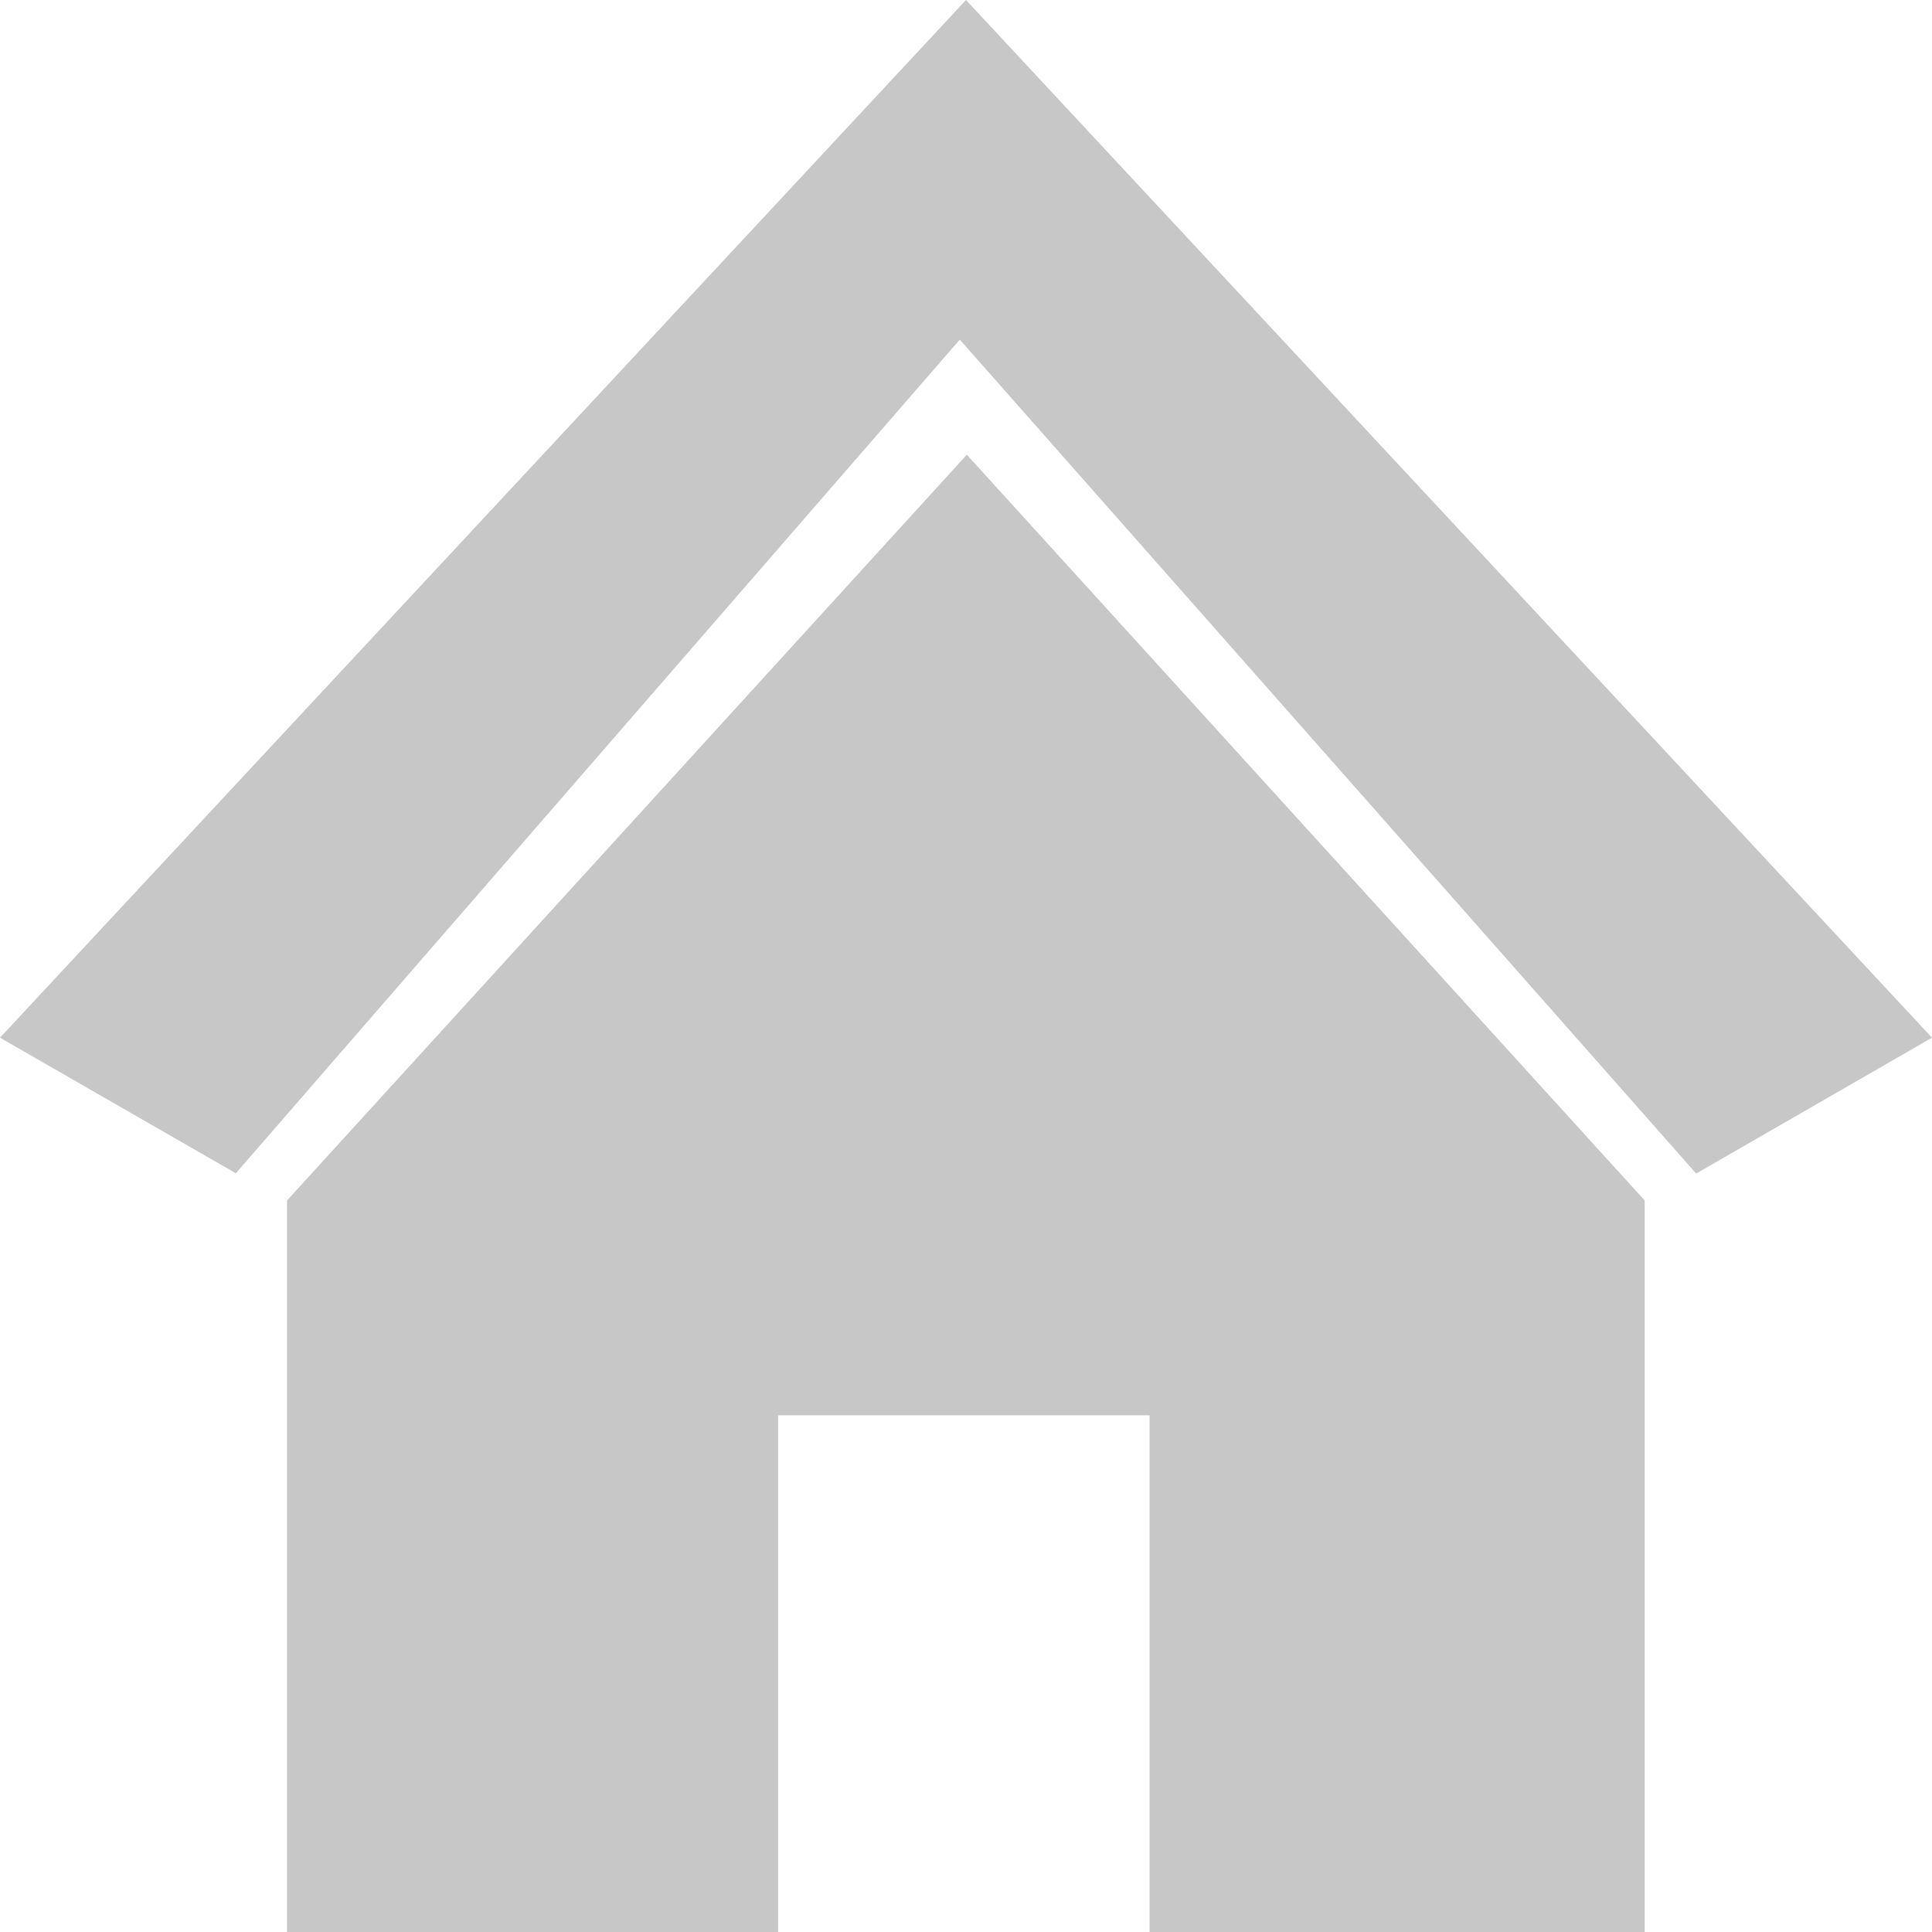
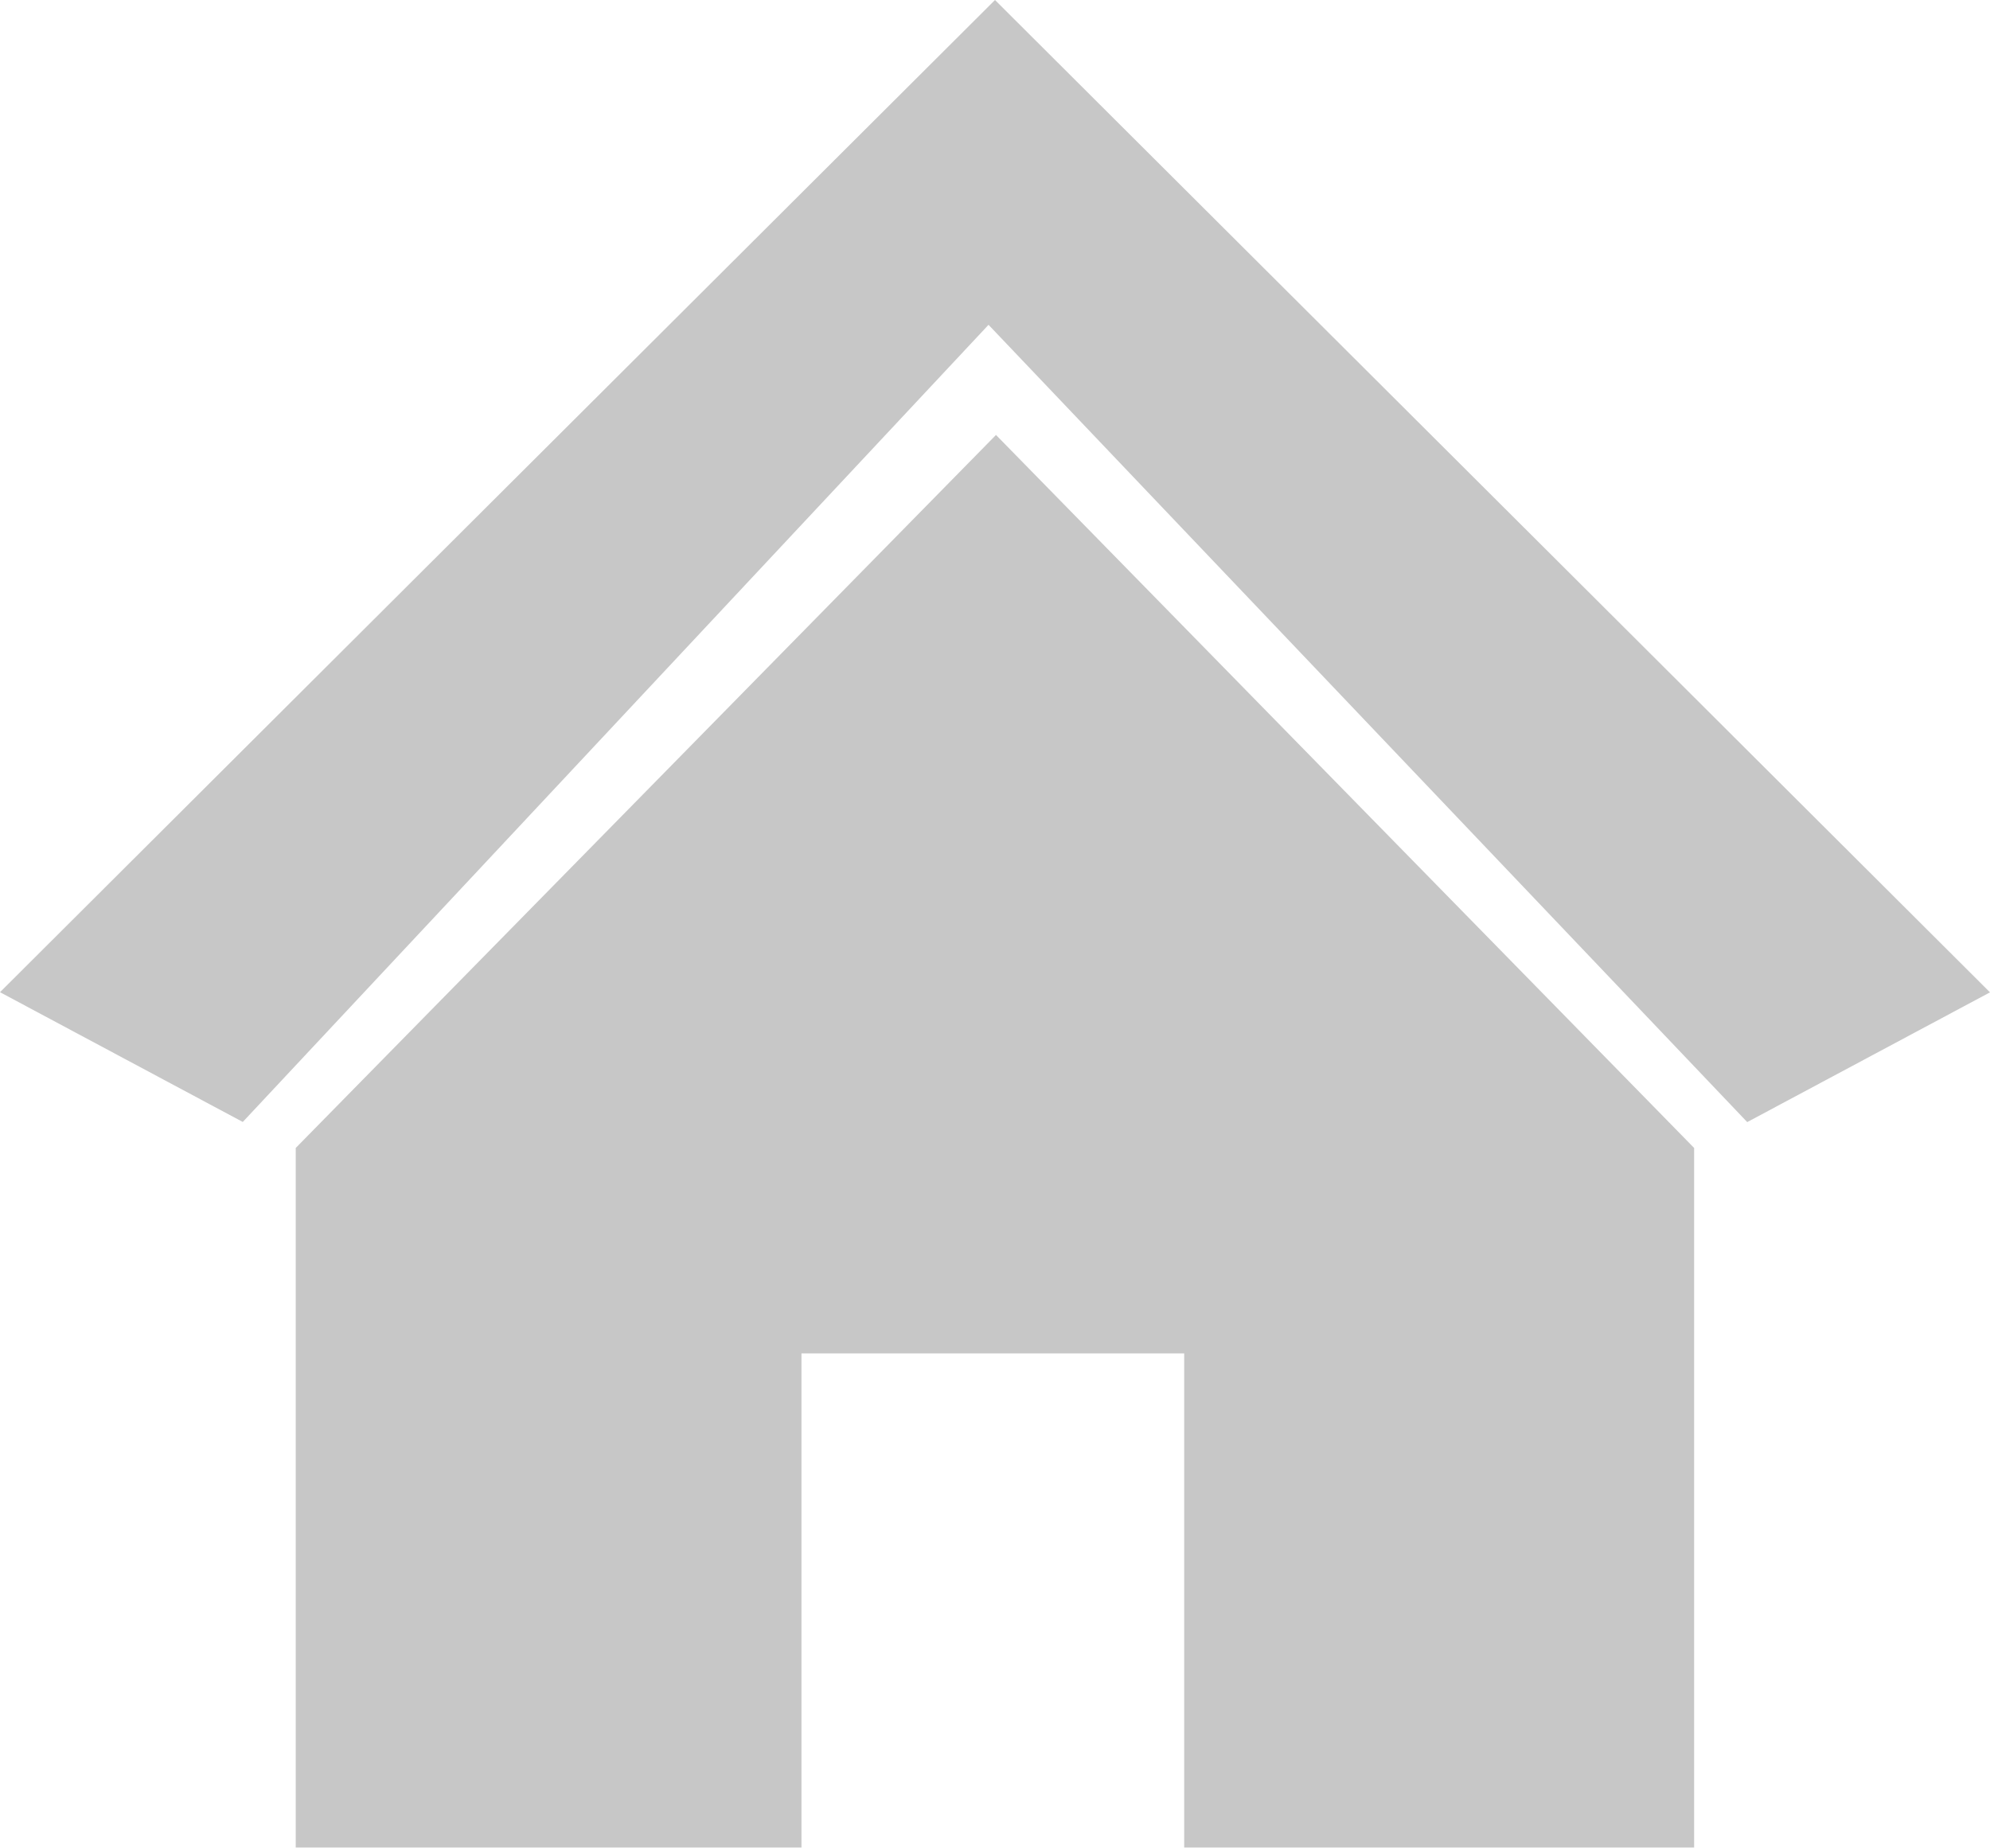
- <svg xmlns="http://www.w3.org/2000/svg" width="28px" height="28px" viewBox="0 0 28 28" version="1.1">
-   <g id="surface1">
-     <path style=" stroke:none;fill-rule:evenodd;fill:rgb(78.039%,78.039%,78.039%);fill-opacity:1;" d="M 14 0 L 0 15.039 L 3.418 17.004 L 13.91 4.922 L 24.582 17.008 L 28 15.039 Z M 4.16 17.398 L 14.012 6.59 L 23.836 17.398 L 23.836 28 L 16.66 28 L 16.66 20.512 L 11.277 20.512 L 11.277 28 L 4.16 28 Z M 4.16 17.398 " />
-   </g>
+ <svg xmlns="http://www.w3.org/2000/svg" width="28" height="26" viewBox="0 0 28 26" fill="none">
+   <path fill-rule="evenodd" clip-rule="evenodd" d="M14 0L0 13.963L3.416 15.789L13.909 4.571L24.584 15.791L28 13.965L14 0ZM4.161 16.155L14.014 6.121L23.837 16.155V26H16.662V19.046H11.277V26H4.161V16.155Z" fill="#C7C7C7" />
</svg>
